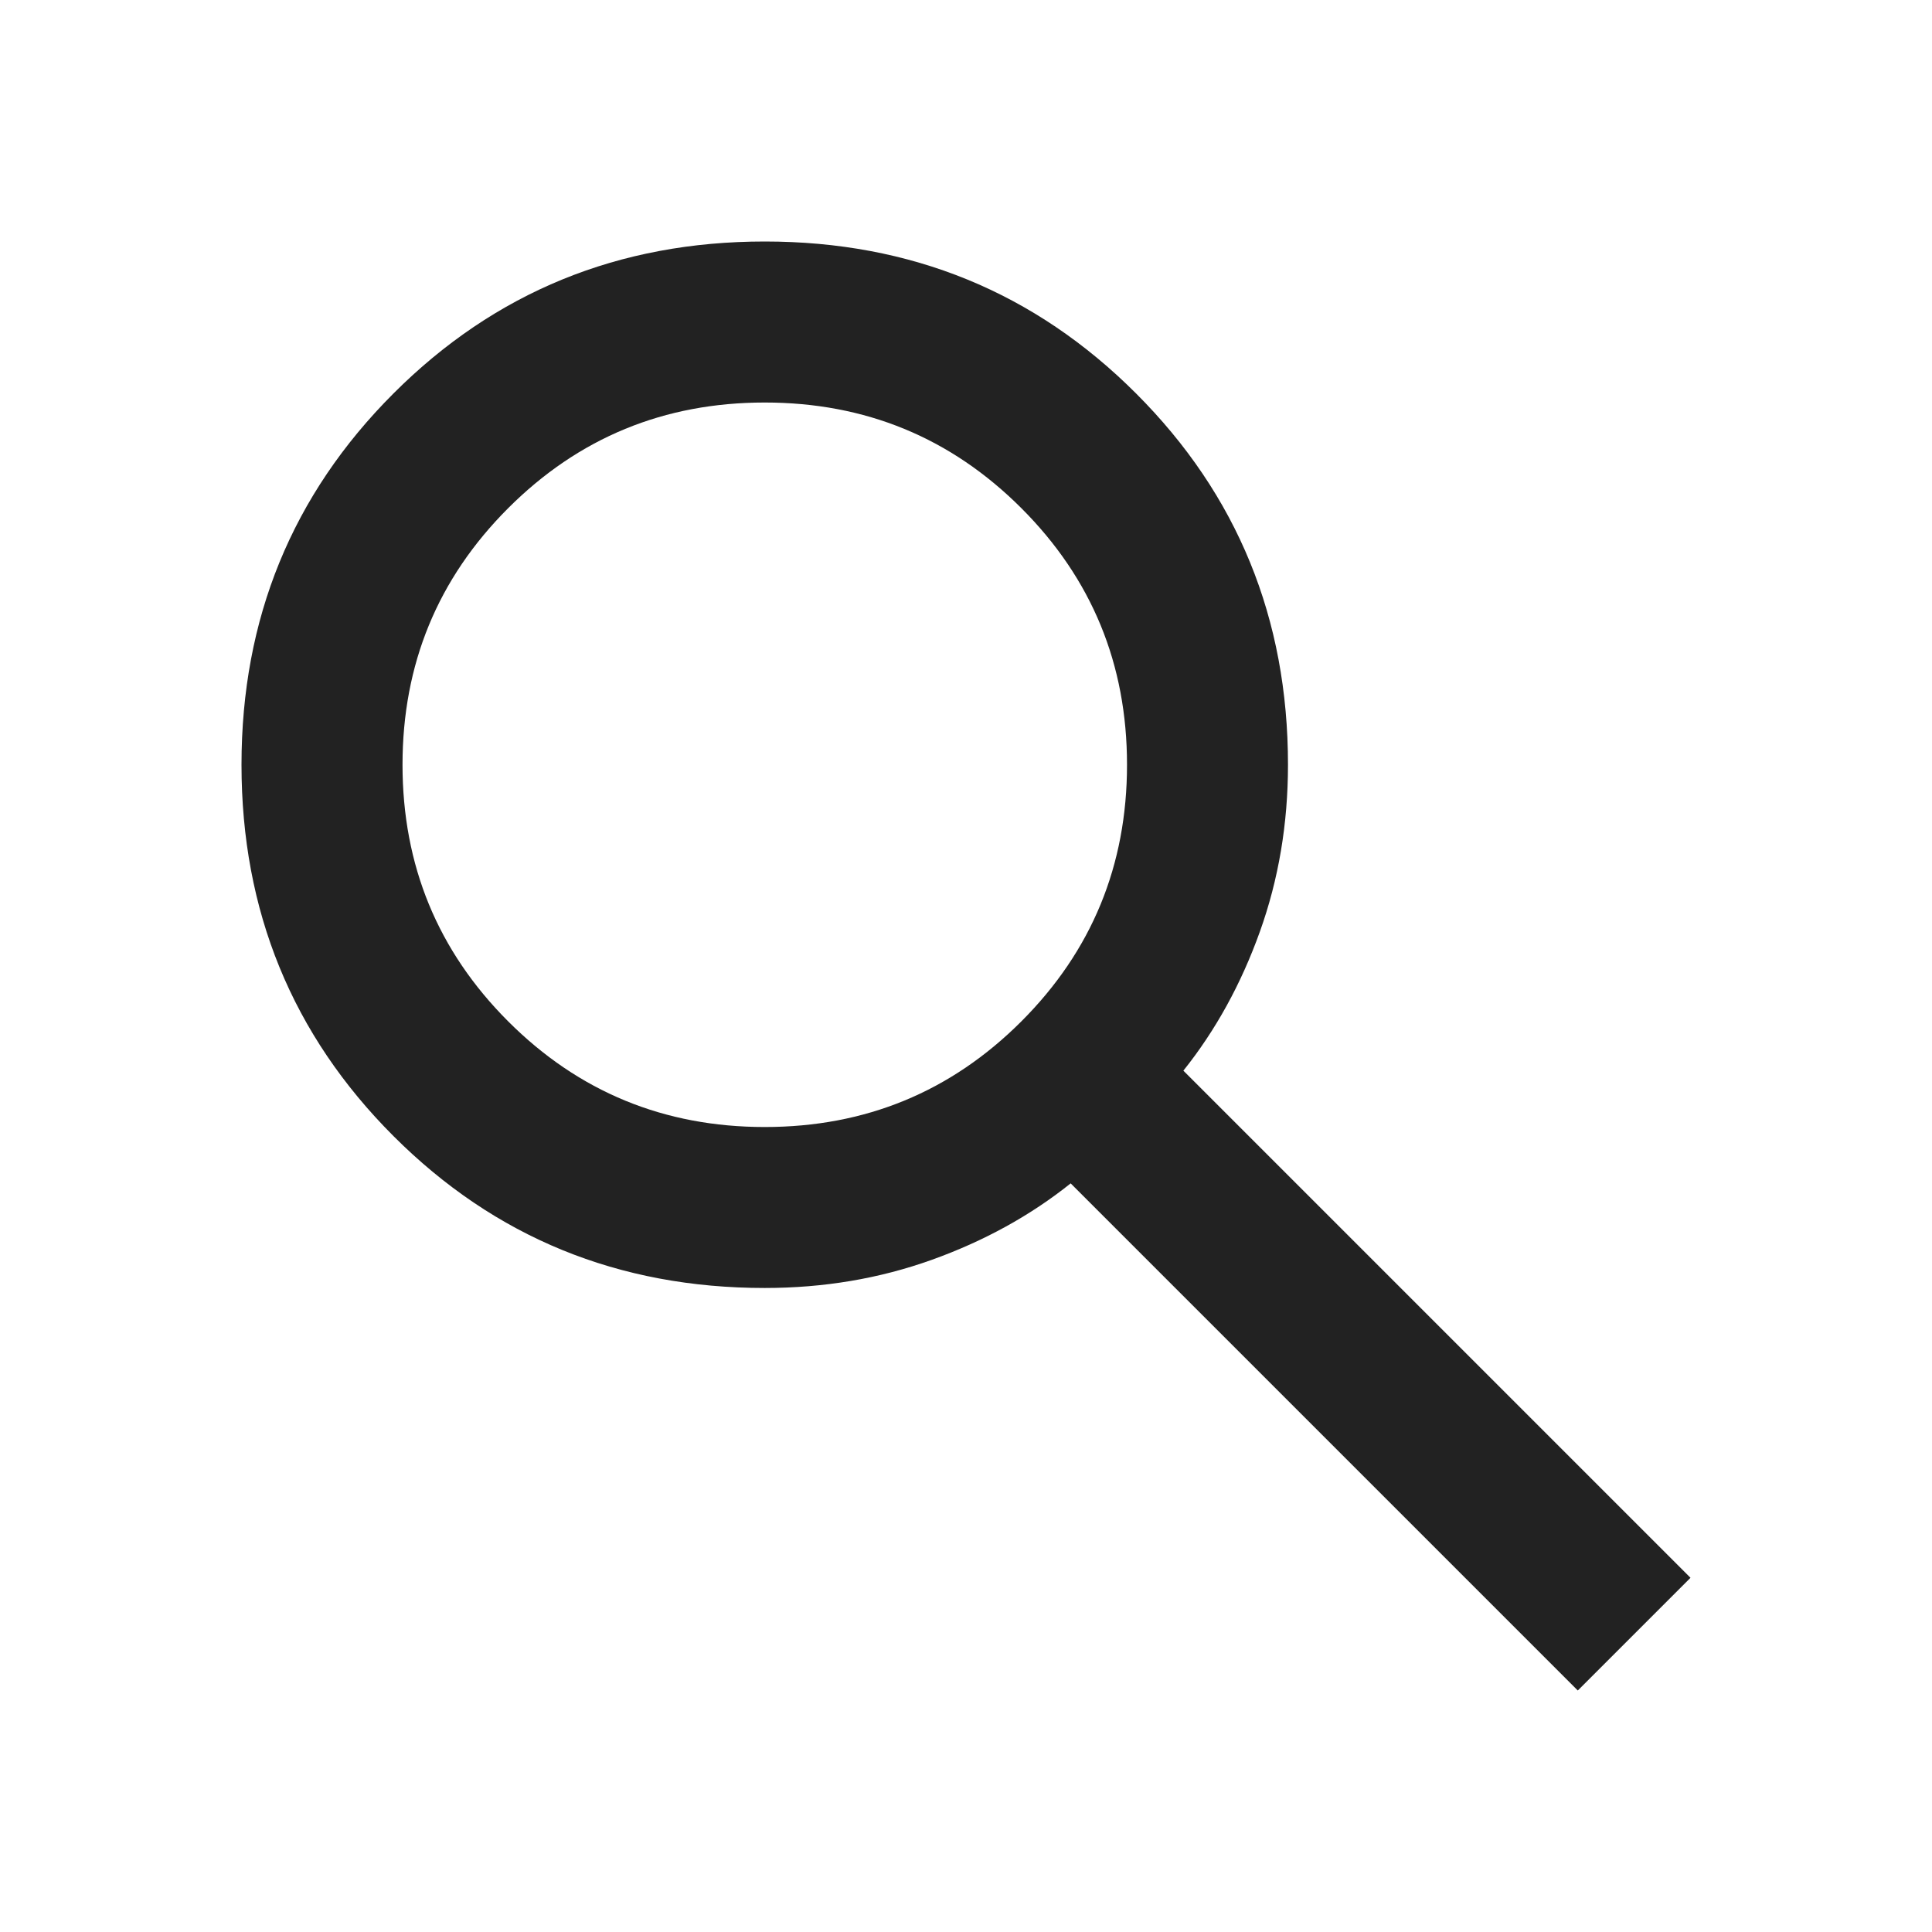
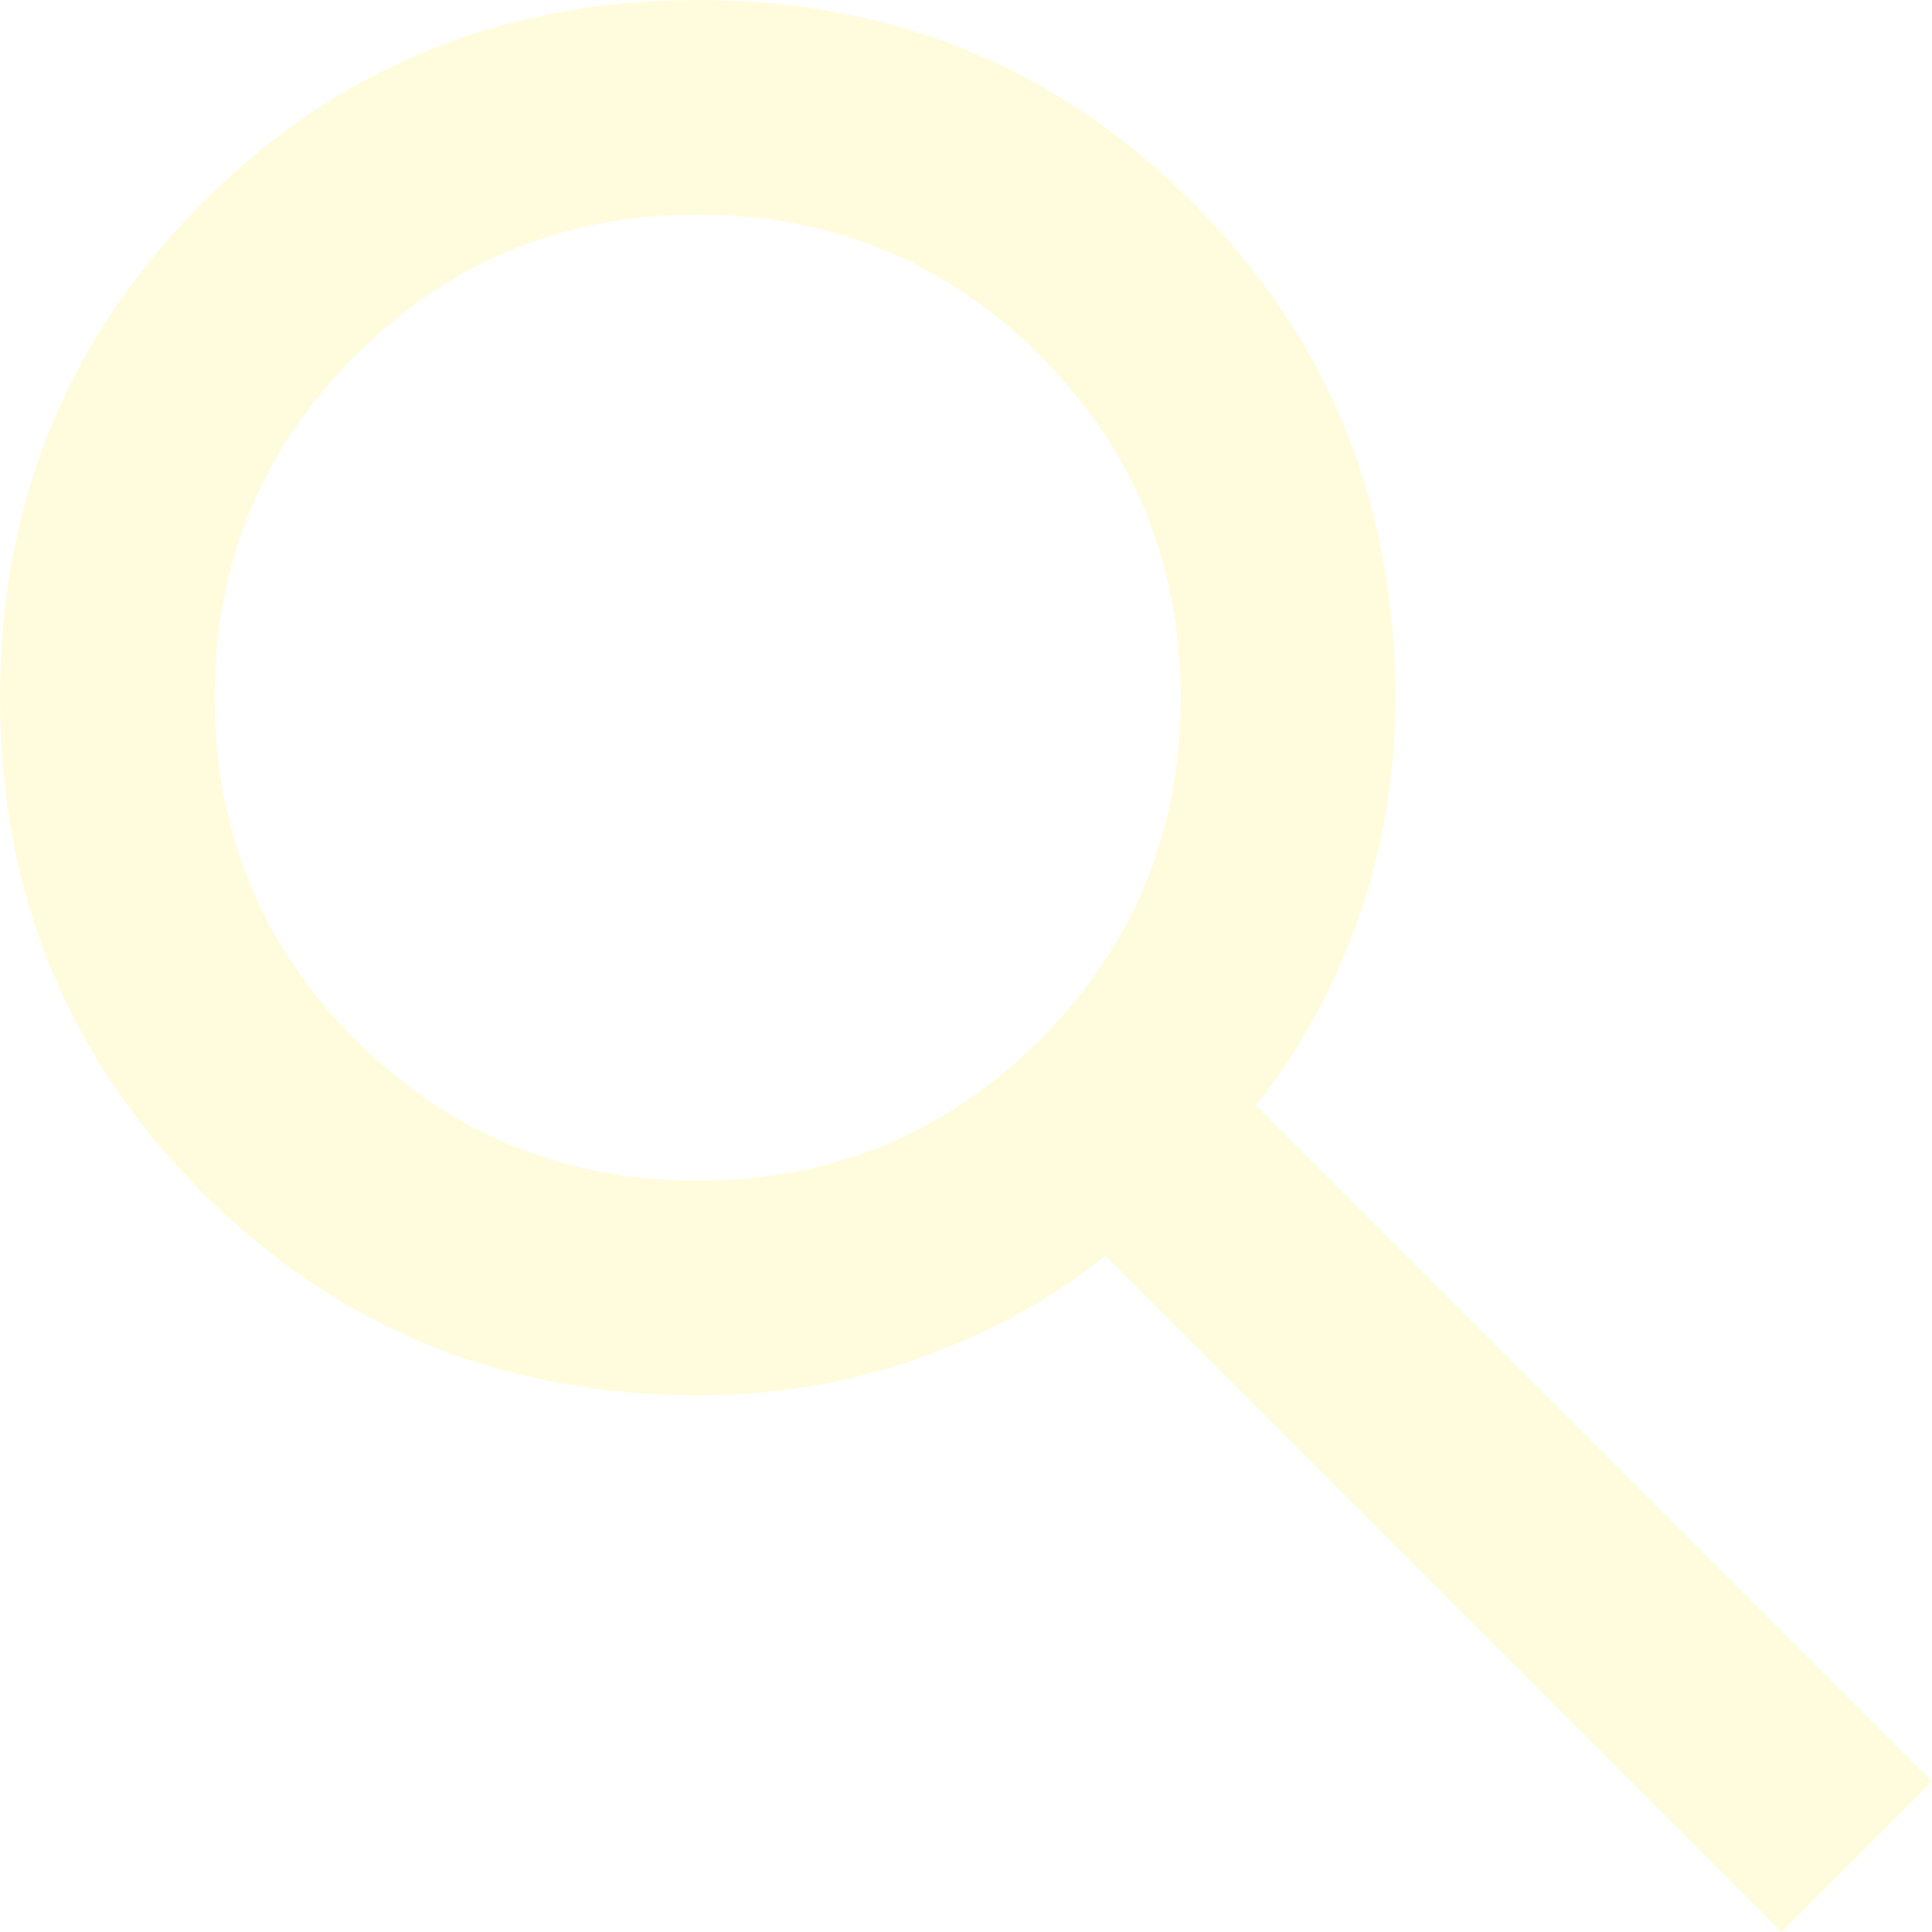
- <svg xmlns="http://www.w3.org/2000/svg" width="35" height="35" viewBox="0 0 35 35" fill="none">
-   <path d="M28.583 30.625L19.396 21.438C18.667 22.021 17.828 22.483 16.88 22.823C15.932 23.163 14.924 23.333 13.854 23.333C11.205 23.333 8.963 22.416 7.128 20.581C5.293 18.746 4.375 16.503 4.375 13.854C4.375 11.205 5.293 8.963 7.128 7.128C8.963 5.293 11.205 4.375 13.854 4.375C16.503 4.375 18.746 5.293 20.581 7.128C22.416 8.963 23.333 11.205 23.333 13.854C23.333 14.924 23.163 15.932 22.823 16.88C22.483 17.828 22.021 18.667 21.438 19.396L30.625 28.583L28.583 30.625ZM13.854 20.417C15.677 20.417 17.227 19.779 18.503 18.503C19.779 17.227 20.417 15.677 20.417 13.854C20.417 12.031 19.779 10.482 18.503 9.206C17.227 7.93 15.677 7.292 13.854 7.292C12.031 7.292 10.482 7.93 9.206 9.206C7.93 10.482 7.292 12.031 7.292 13.854C7.292 15.677 7.93 17.227 9.206 18.503C10.482 19.779 12.031 20.417 13.854 20.417Z" fill="#222" />
+ <svg xmlns="http://www.w3.org/2000/svg" width="18" height="18" viewBox="0 0 18 18" fill="none">
+   <path d="M16.6 18L10.3 11.7C9.8 12.1 9.225 12.417 8.575 12.65C7.925 12.883 7.233 13 6.5 13C4.683 13 3.146 12.371 1.887 11.113C0.629 9.854 0 8.317 0 6.5C0 4.683 0.629 3.146 1.887 1.887C3.146 0.629 4.683 0 6.5 0C8.317 0 9.854 0.629 11.113 1.887C12.371 3.146 13 4.683 13 6.5C13 7.233 12.883 7.925 12.65 8.575C12.417 9.225 12.1 9.8 11.7 10.3L18 16.6L16.6 18ZM6.5 11C7.75 11 8.812 10.562 9.688 9.688C10.562 8.812 11 7.75 11 6.5C11 5.25 10.562 4.188 9.688 3.312C8.812 2.438 7.75 2 6.5 2C5.25 2 4.188 2.438 3.312 3.312C2.438 4.188 2 5.25 2 6.5C2 7.75 2.438 8.812 3.312 9.688C4.188 10.562 5.25 11 6.5 11Z" fill="#FFFCDD" />
</svg>
